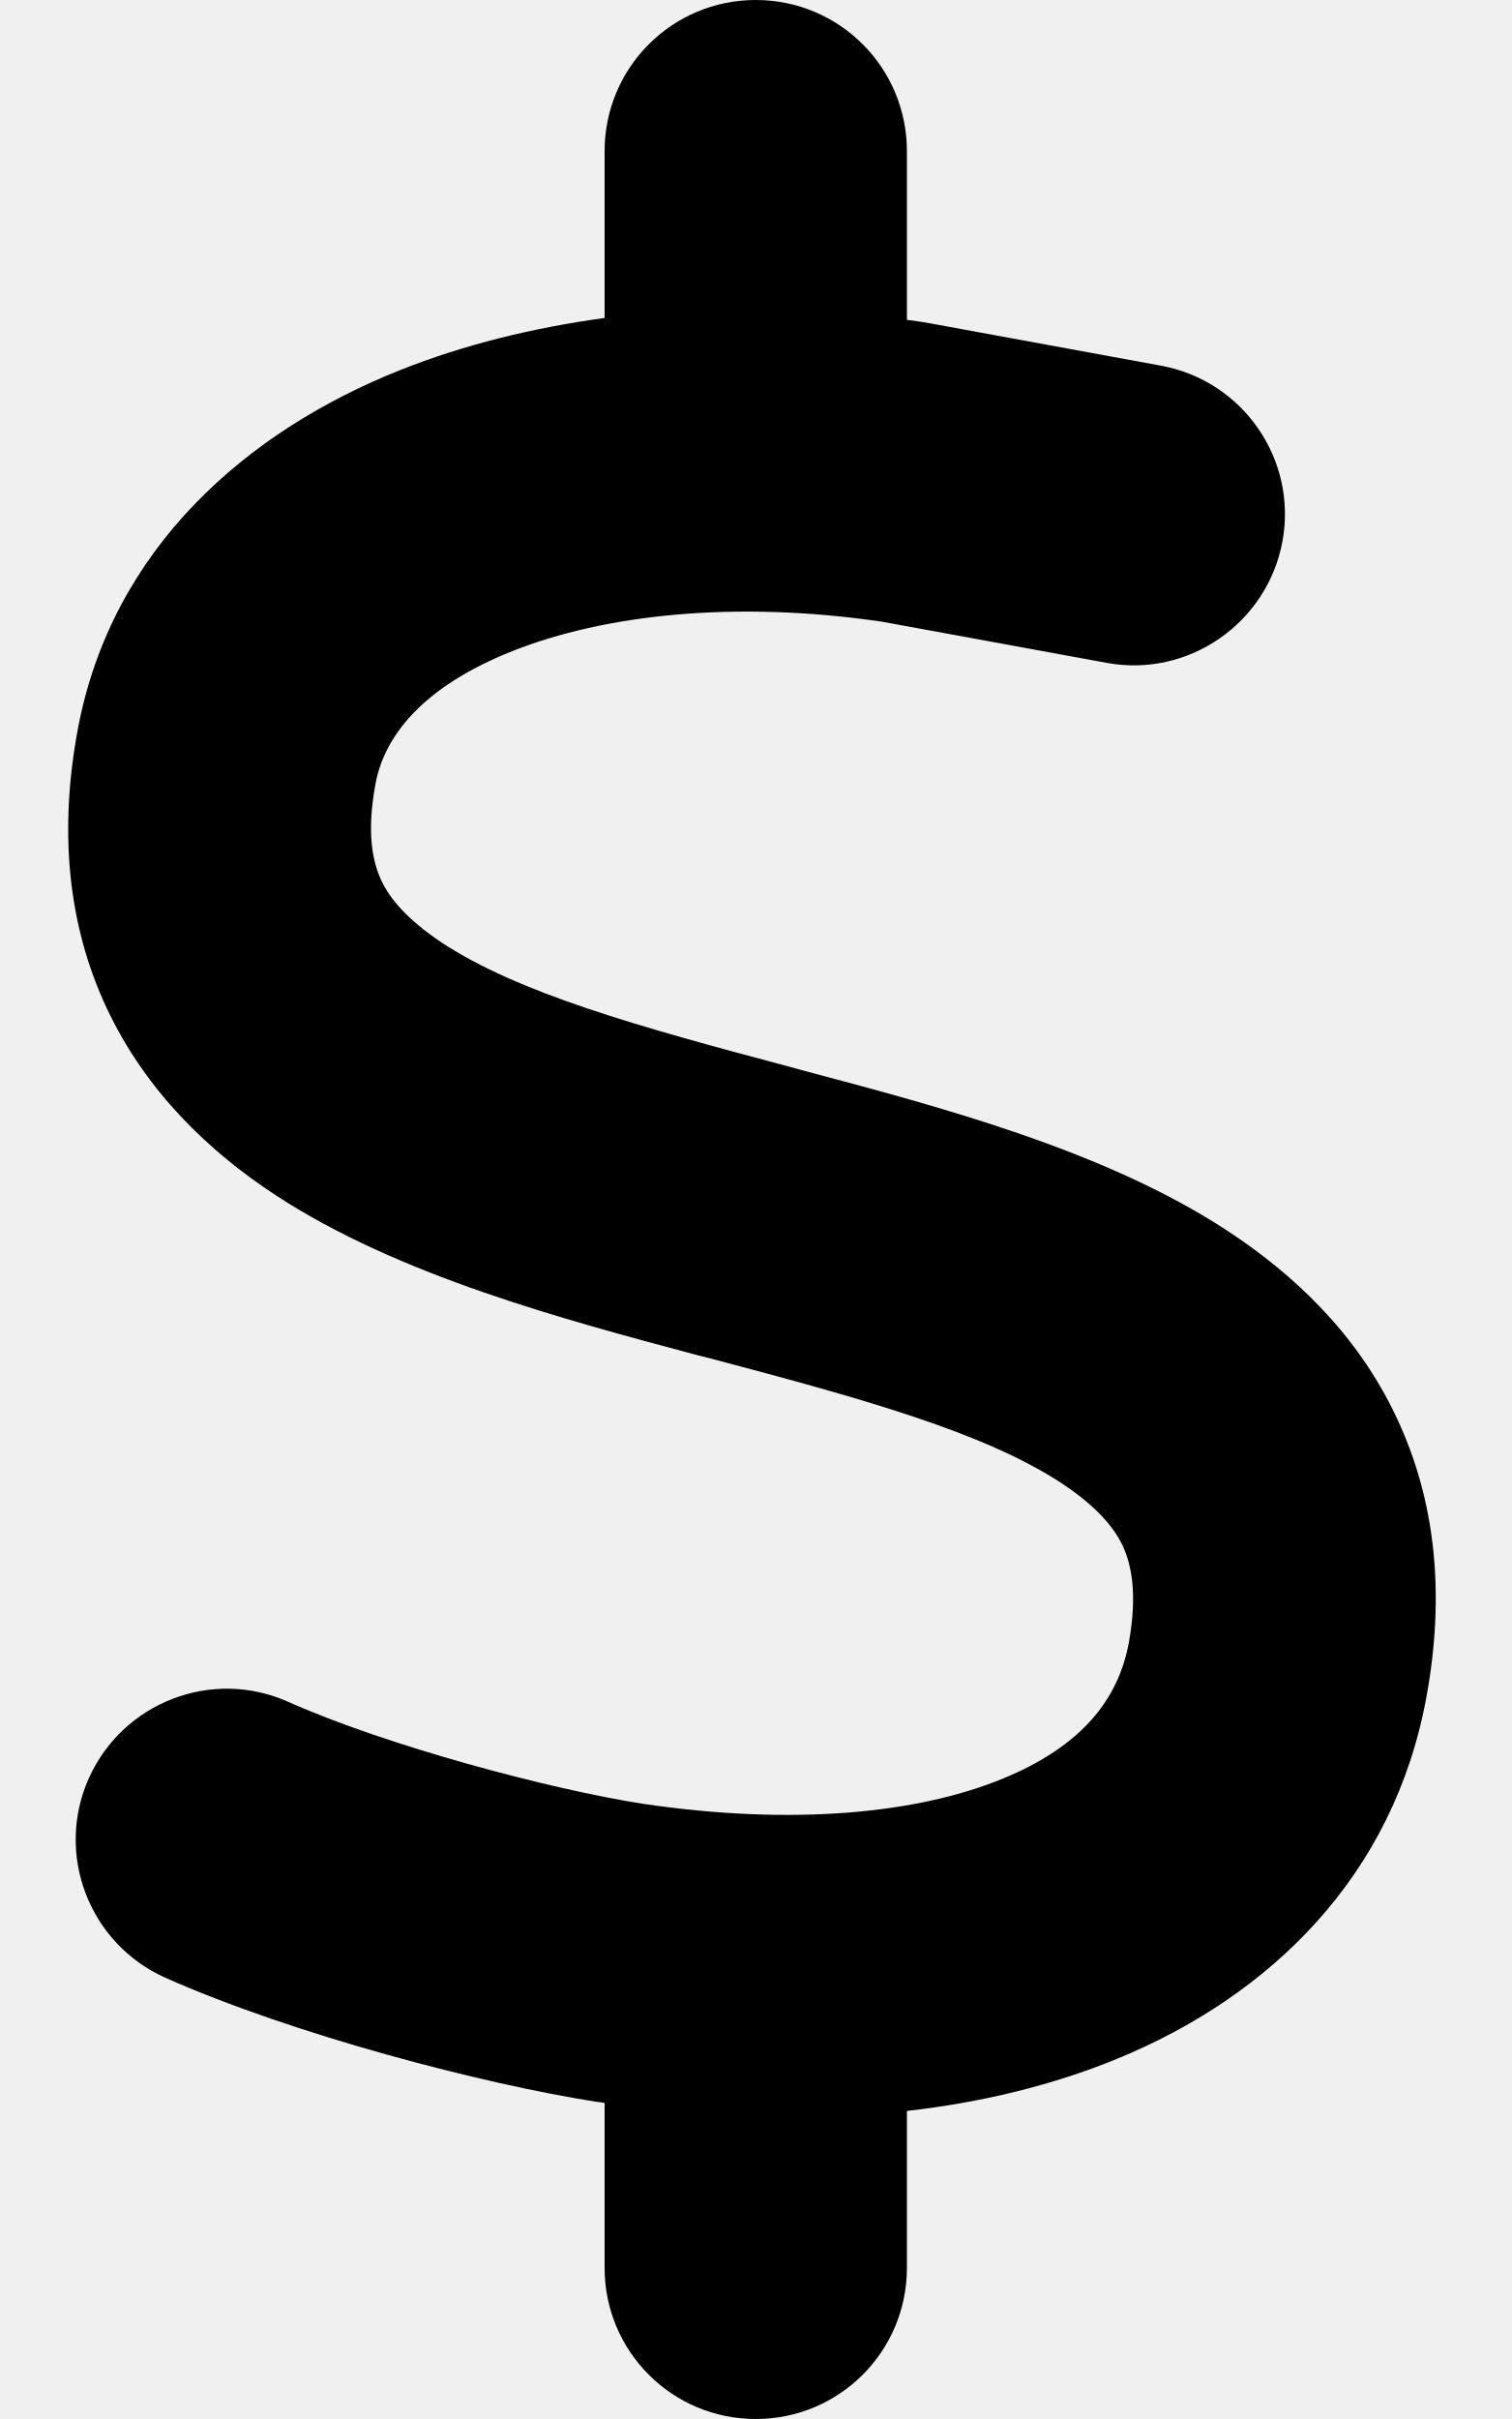
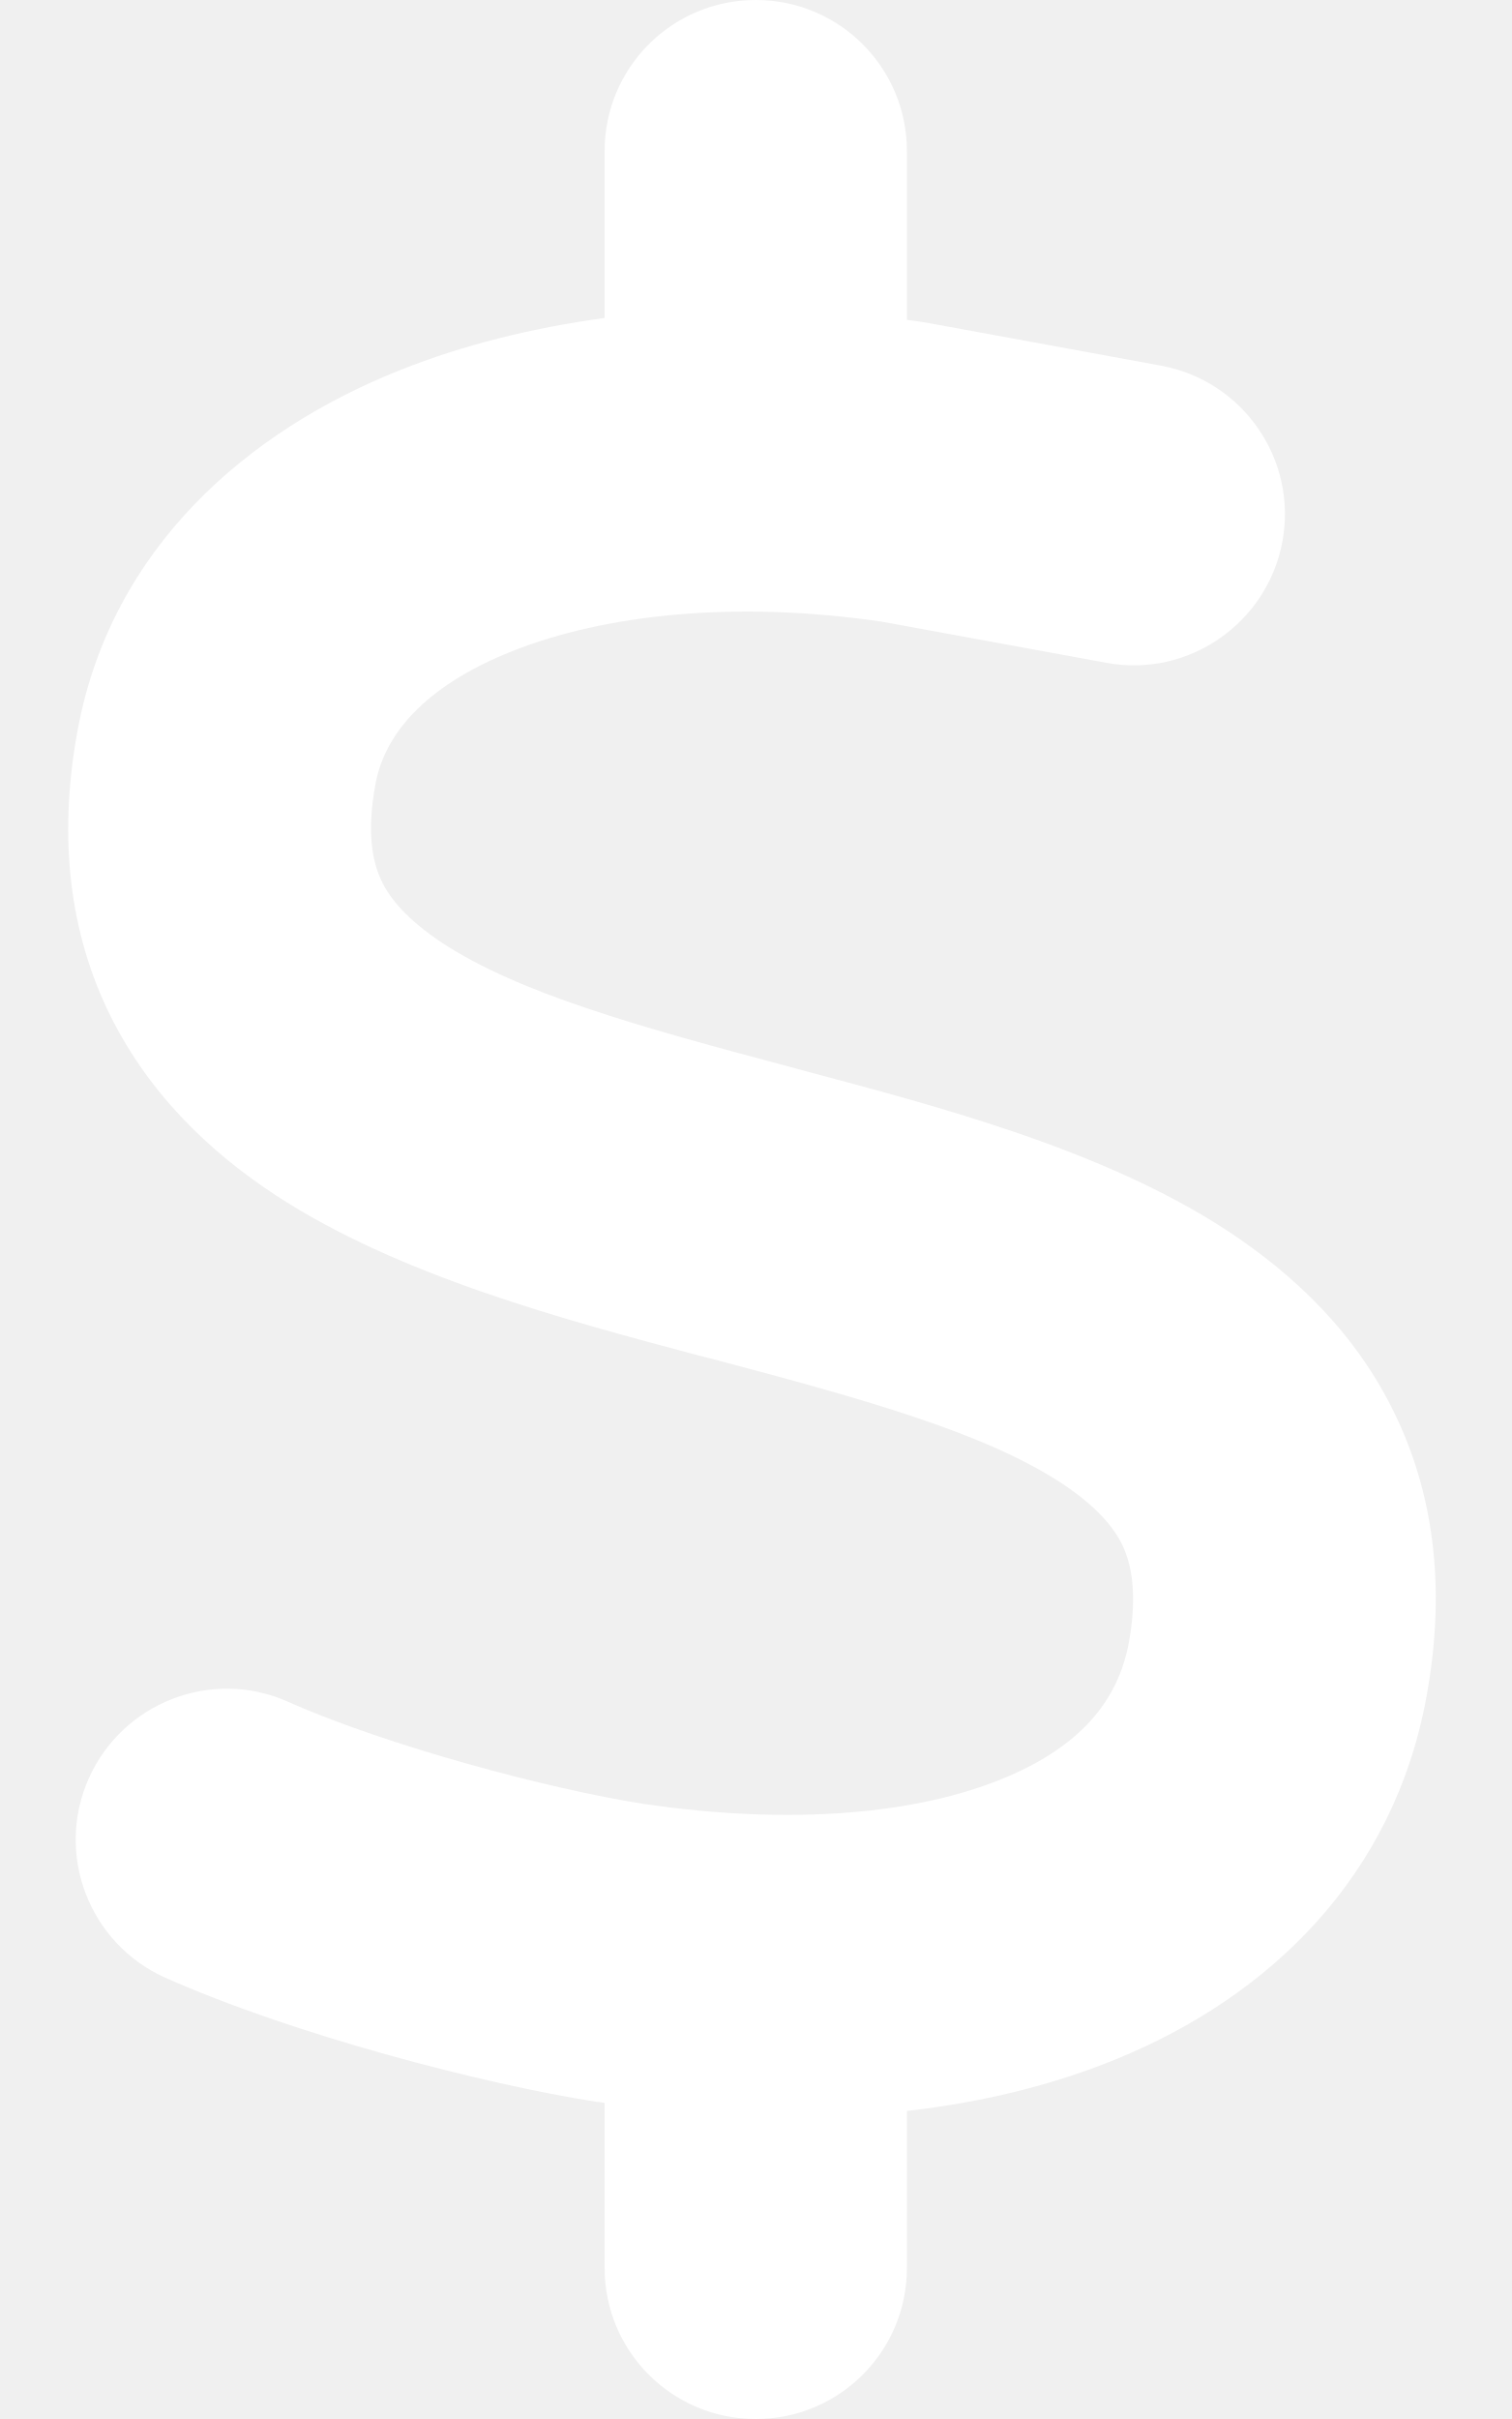
<svg xmlns="http://www.w3.org/2000/svg" viewBox="0 0 320 512">
-   <path d="M160 0c17.7 0 32 14.3 32 32V67.7c1.6 .2 3.1 .4 4.7 .7c.4 .1 .7 .1 1.1 .2l48 8.8c17.4 3.2 28.9 19.9 25.7 37.2s-19.9 28.9-37.2 25.7l-47.5-8.7c-31.3-4.6-58.9-1.5-78.3 6.2s-27.2 18.3-29 28.1c-2 10.7-.5 16.7 1.2 20.4c1.8 3.9 5.5 8.3 12.8 13.2c16.3 10.7 41.3 17.7 73.7 26.3l2.9 .8c28.6 7.6 63.6 16.8 89.6 33.8c14.2 9.3 27.6 21.9 35.9 39.5c8.5 17.9 10.3 37.9 6.4 59.2c-6.9 38-33.1 63.4-65.6 76.7c-13.7 5.6-28.6 9.2-44.4 11V480c0 17.7-14.3 32-32 32s-32-14.3-32-32V445.1c-.4-.1-.9-.1-1.3-.2l-.2 0 0 0c-24.4-3.8-64.5-14.3-91.5-26.3c-16.1-7.2-23.4-26.1-16.2-42.2s26.1-23.4 42.2-16.2c20.9 9.3 55.3 18.5 75.2 21.6c31.9 4.7 58.2 2 76-5.3c16.9-6.9 24.6-16.9 26.8-28.9c1.9-10.6 .4-16.7-1.3-20.4c-1.9-4-5.6-8.4-13-13.3c-16.4-10.7-41.5-17.7-74-26.3l-2.8-.7 0 0C119.4 279.3 84.4 270 58.4 253c-14.2-9.3-27.5-22-35.8-39.6c-8.4-17.9-10.1-37.9-6.1-59.2C23.7 116 52.3 91.2 84.8 78.3c13.3-5.3 27.9-8.9 43.2-11V32c0-17.7 14.3-32 32-32z" />
+   <path fill="#ffffff" d="M160 0c17.7 0 32 14.3 32 32V67.7c1.6 .2 3.1 .4 4.7 .7c.4 .1 .7 .1 1.1 .2l48 8.8c17.4 3.2 28.9 19.9 25.7 37.2s-19.9 28.9-37.2 25.7l-47.5-8.7c-31.3-4.6-58.9-1.5-78.3 6.2s-27.2 18.3-29 28.1c-2 10.7-.5 16.7 1.2 20.4c1.8 3.9 5.5 8.3 12.8 13.2c16.3 10.7 41.3 17.7 73.7 26.3l2.9 .8c28.6 7.6 63.6 16.8 89.6 33.8c14.2 9.3 27.6 21.9 35.9 39.5c8.5 17.9 10.3 37.9 6.4 59.2c-6.9 38-33.1 63.4-65.6 76.7c-13.7 5.6-28.6 9.2-44.4 11V480c0 17.7-14.3 32-32 32s-32-14.3-32-32V445.1c-.4-.1-.9-.1-1.3-.2l-.2 0 0 0c-24.4-3.8-64.5-14.3-91.5-26.3c-16.1-7.2-23.4-26.1-16.2-42.2s26.1-23.4 42.2-16.2c20.9 9.3 55.3 18.5 75.2 21.6c31.9 4.7 58.2 2 76-5.3c16.9-6.9 24.6-16.9 26.8-28.9c1.9-10.6 .4-16.7-1.3-20.4c-1.9-4-5.6-8.4-13-13.3c-16.4-10.7-41.5-17.7-74-26.3l-2.8-.7 0 0C119.4 279.3 84.4 270 58.4 253c-14.2-9.3-27.5-22-35.8-39.6c-8.4-17.9-10.1-37.9-6.1-59.2C23.7 116 52.3 91.2 84.8 78.3c13.3-5.3 27.9-8.9 43.2-11V32c0-17.7 14.3-32 32-32z" />
</svg>
